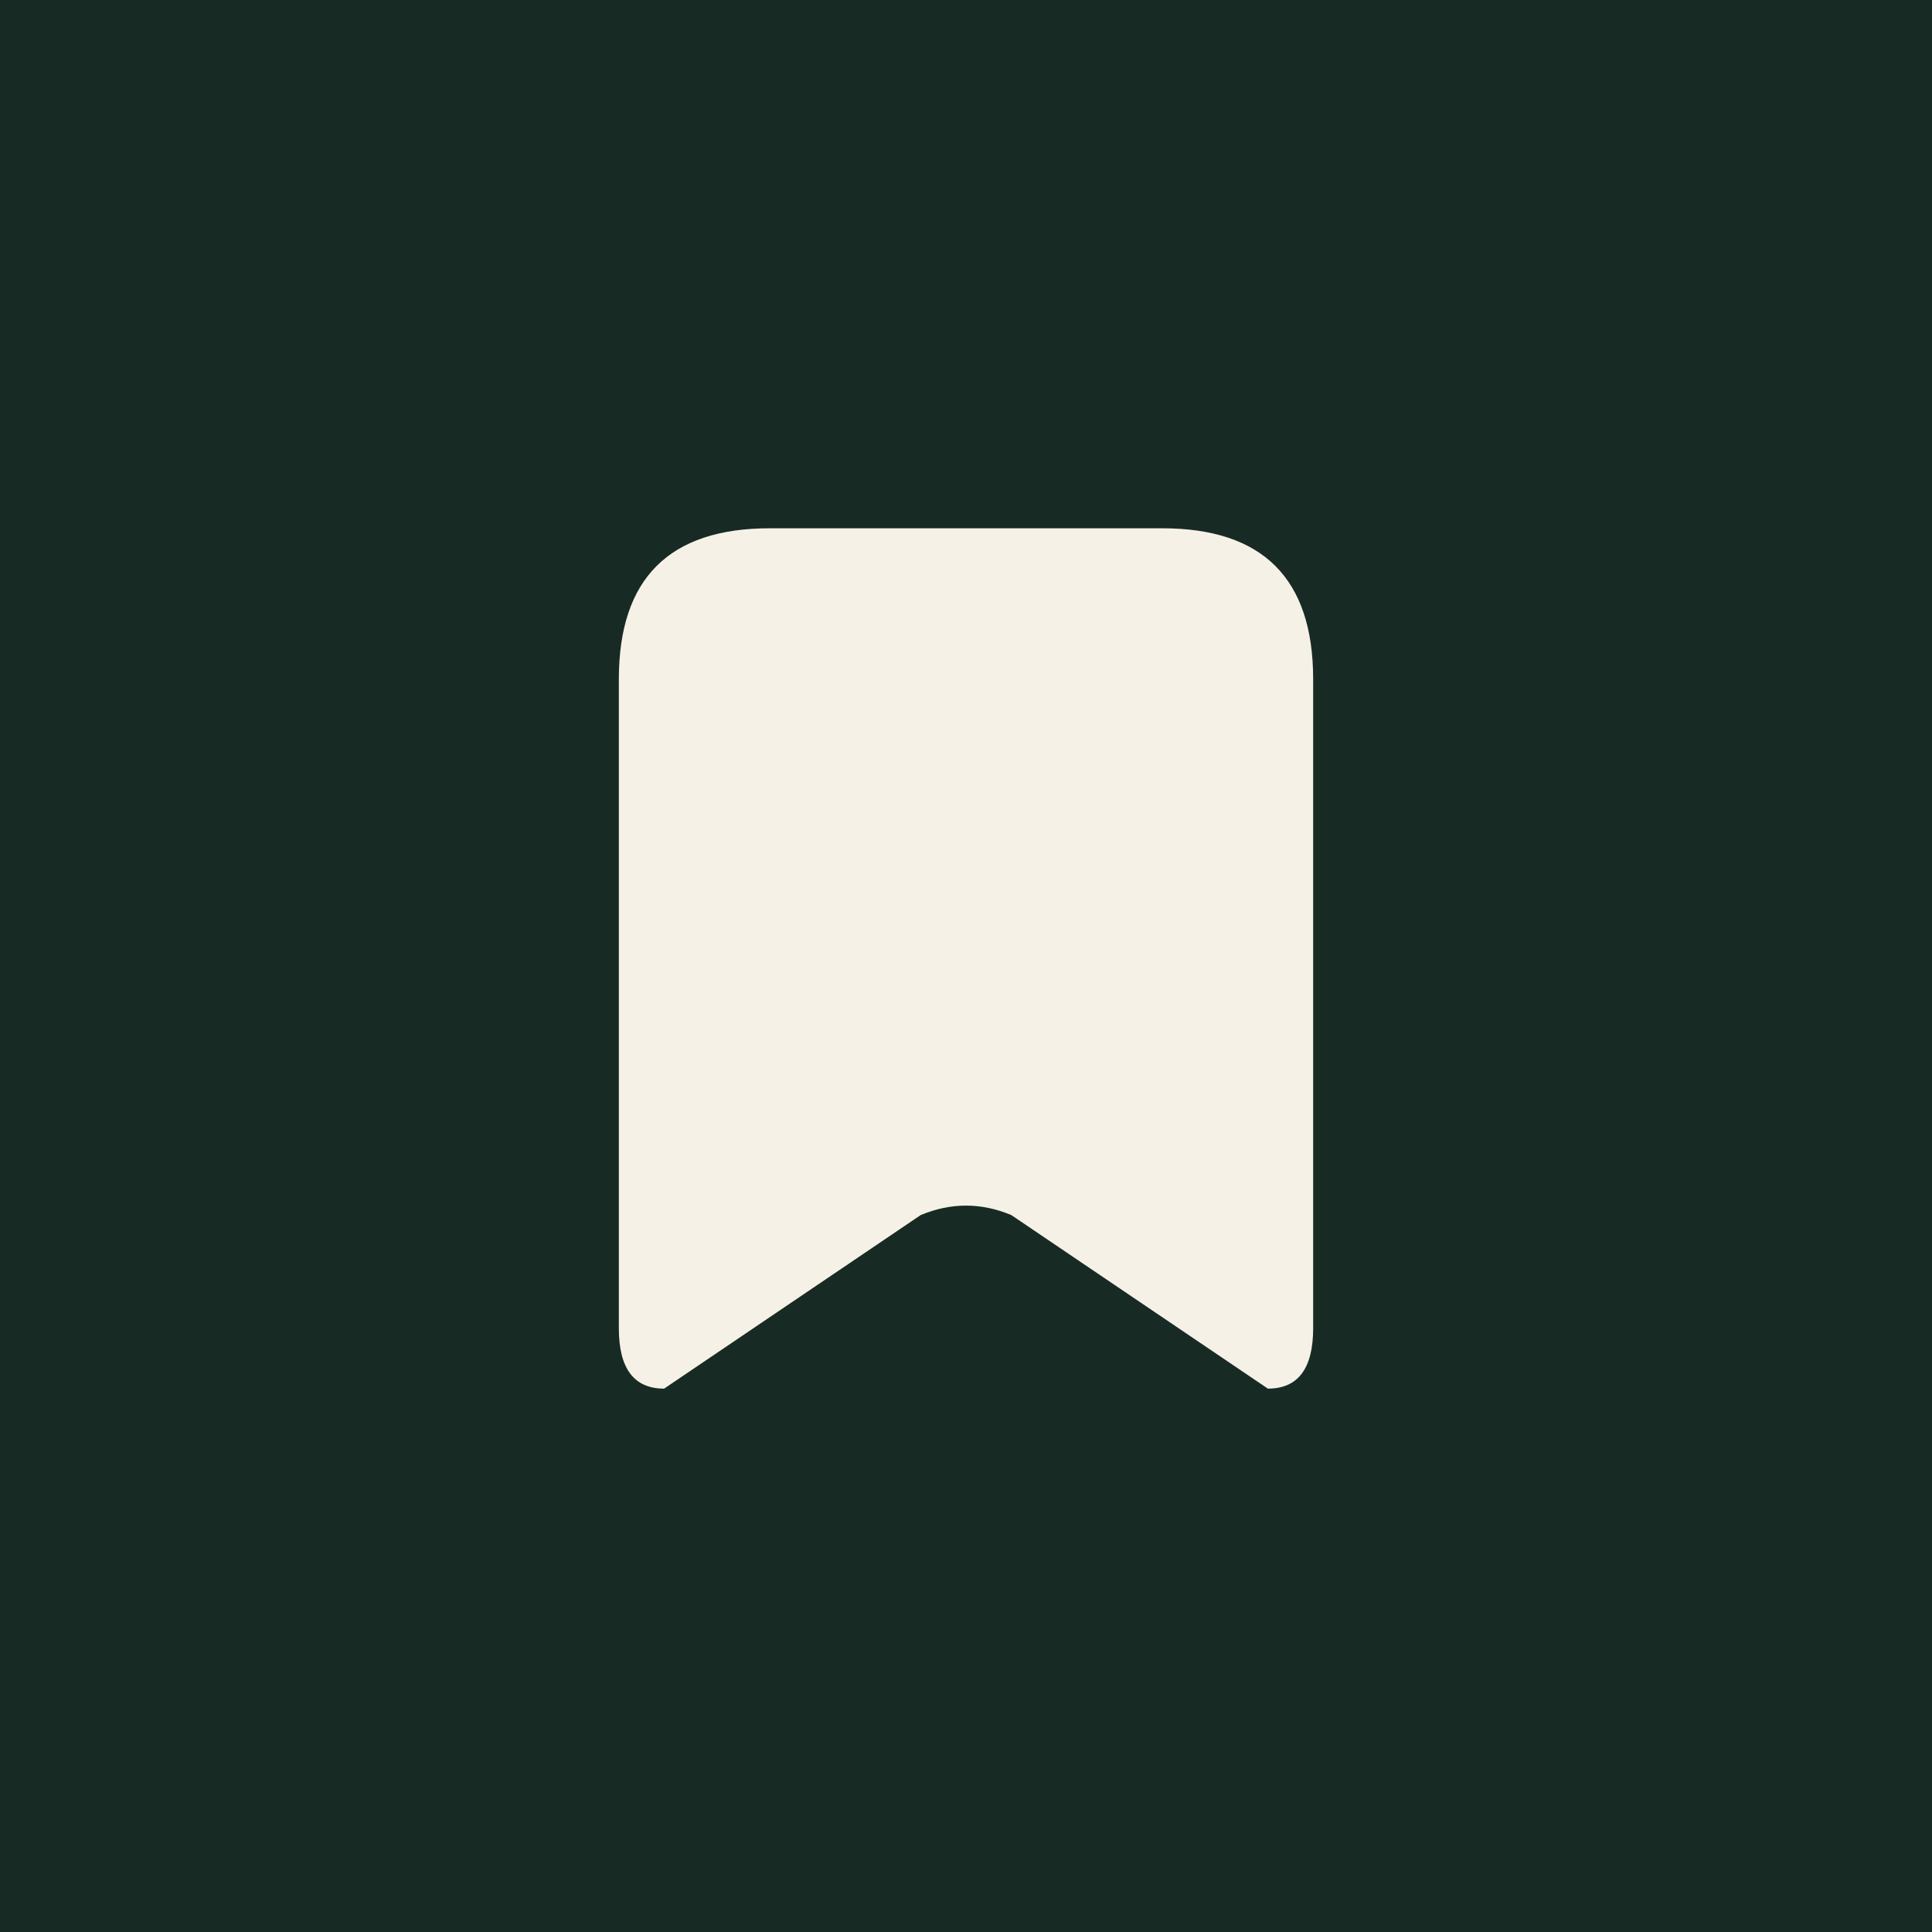
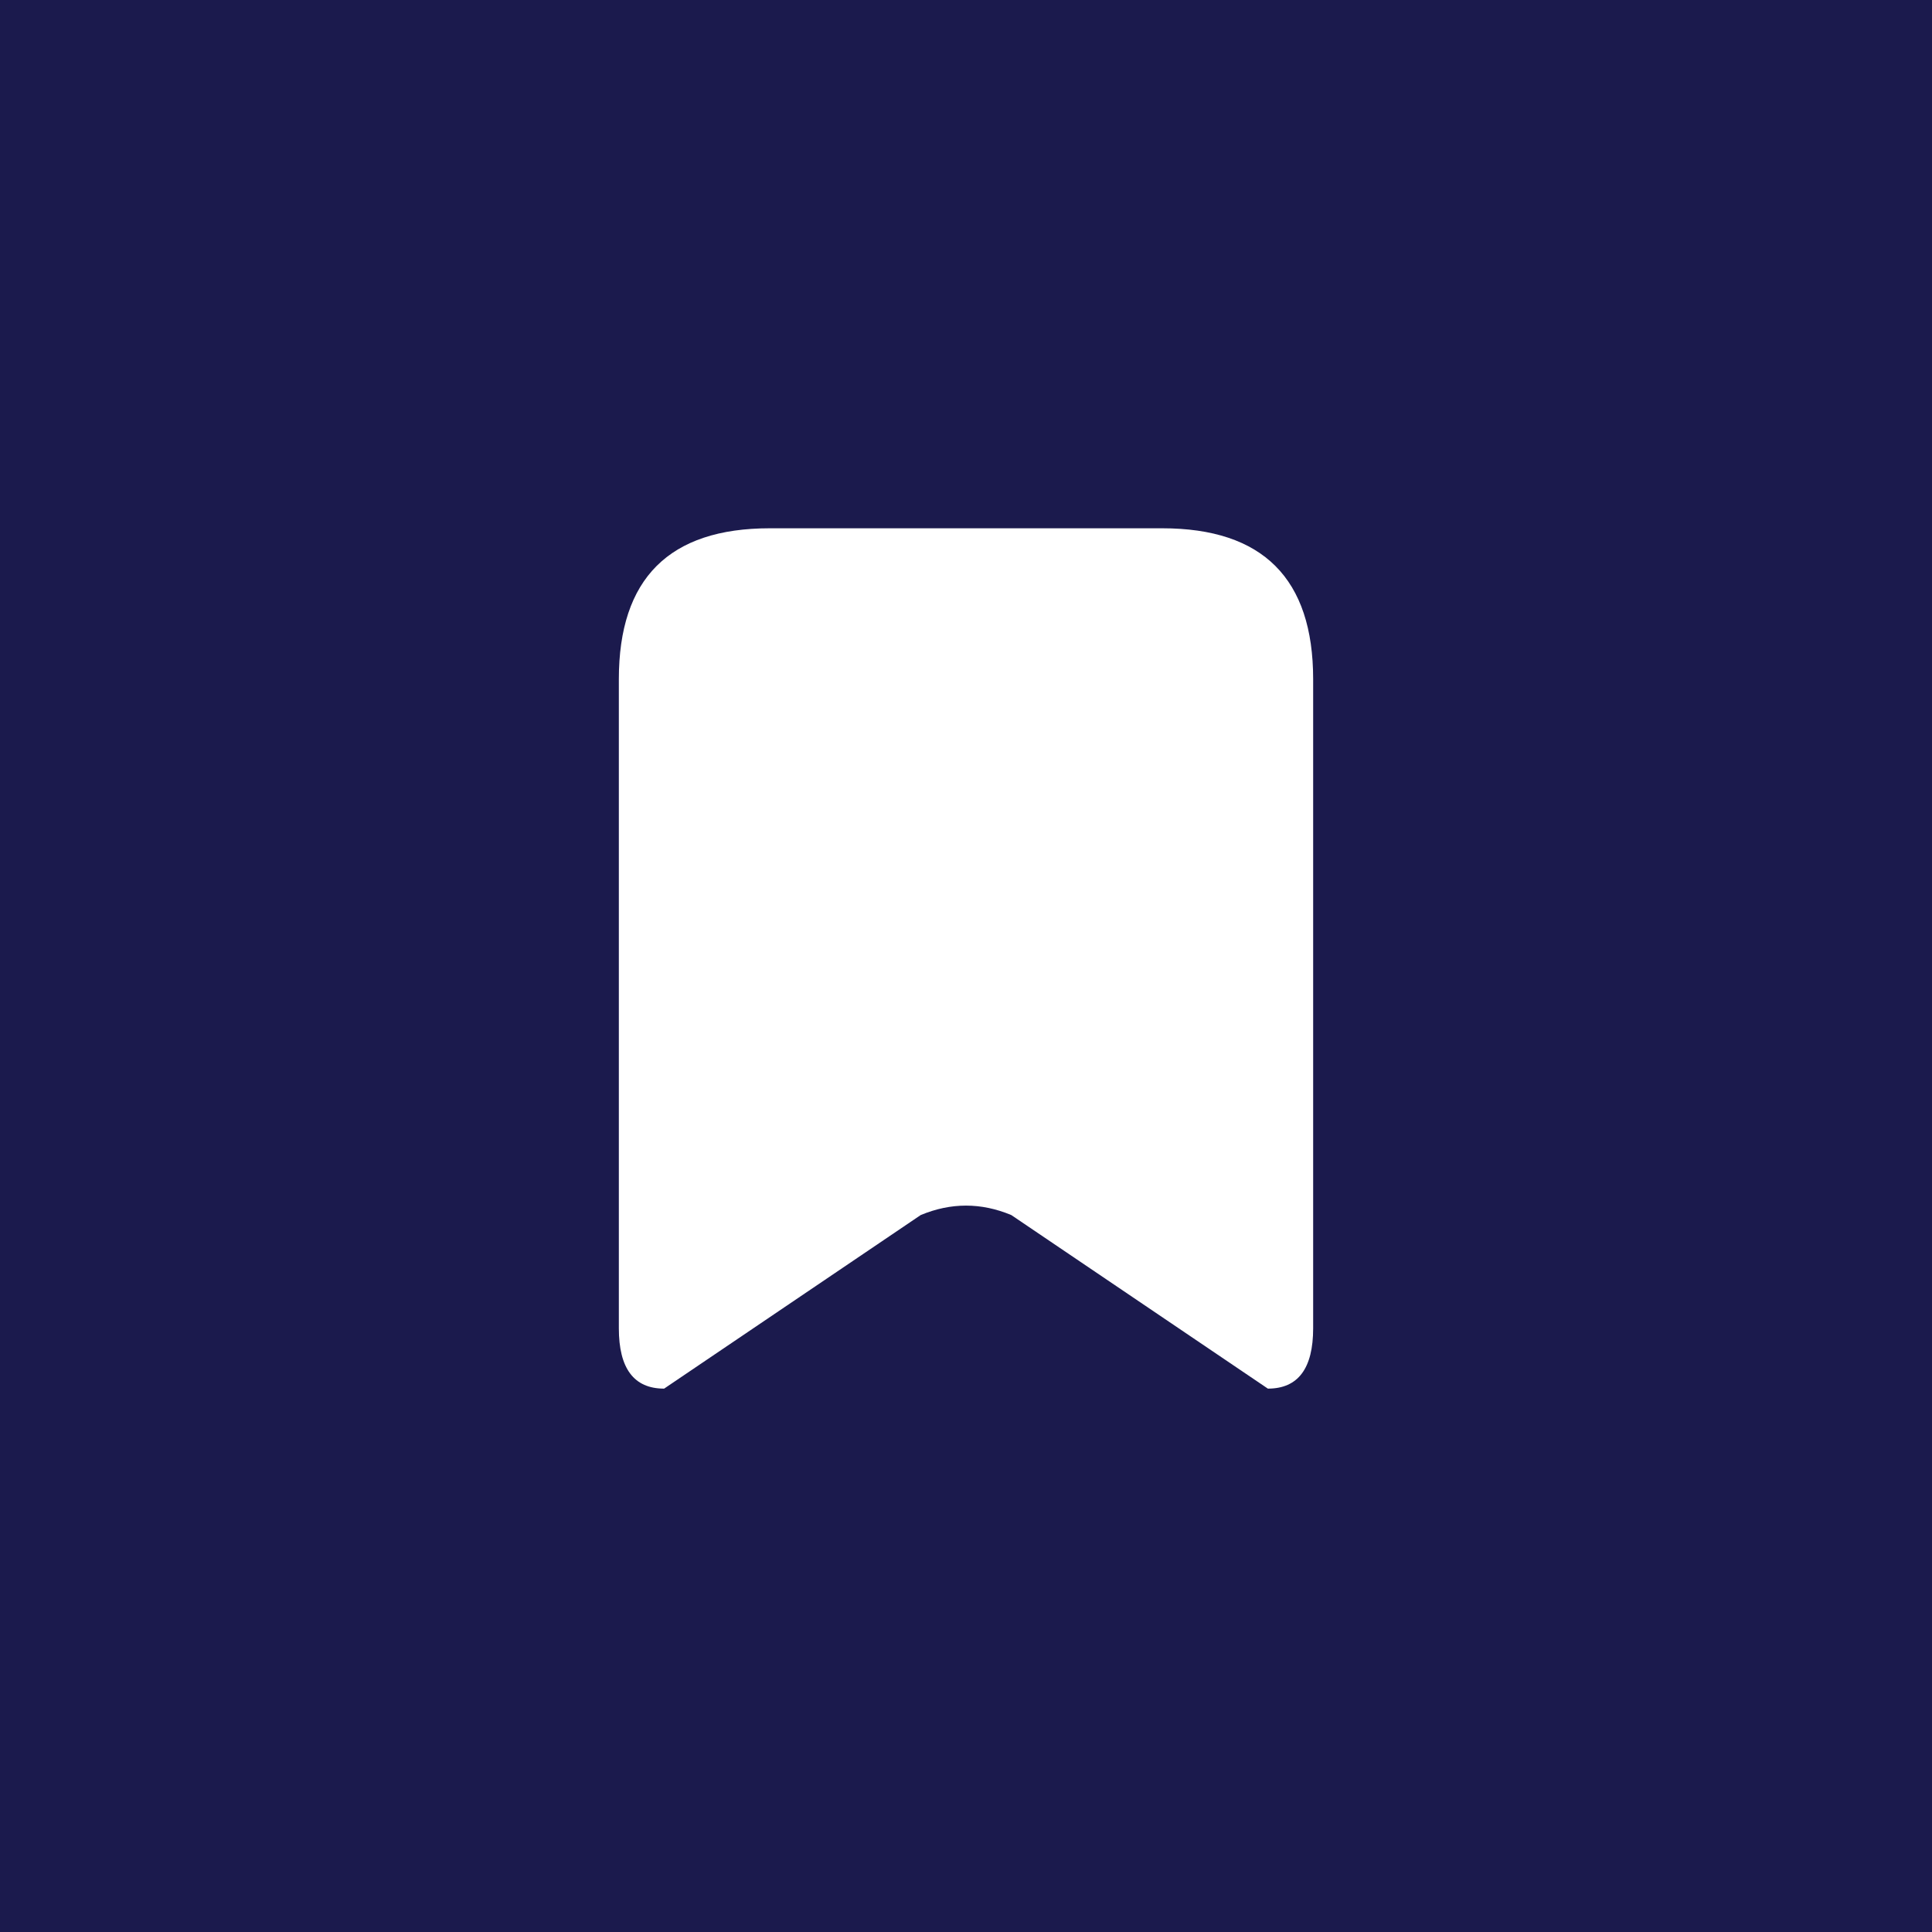
<svg xmlns="http://www.w3.org/2000/svg" viewBox="0 0 512 512" width="512" height="512" role="img" aria-label="Stash">
-   <rect width="512" height="512" fill="#182A24" />
+   <rect width="512" height="512" fill="#1B1A4D" />
  <g transform="translate(256 254) scale(1.0) translate(-256 -254)">
-     <path d="M 204 140 H 308 Q 348 140 348 180 V 352 Q 348 368 336 368 L 268 322 Q 256 317 244 322 L 176 368 Q 164 368 164 352 V 180 Q 164 140 204 140 Z" fill="#F6F1E7" />
+     <path d="M 204 140 H 308 Q 348 140 348 180 V 352 Q 348 368 336 368 L 268 322 Q 256 317 244 322 L 176 368 Q 164 368 164 352 V 180 Q 164 140 204 140 Z" fill="#FFFFFF" />
  </g>
</svg>
